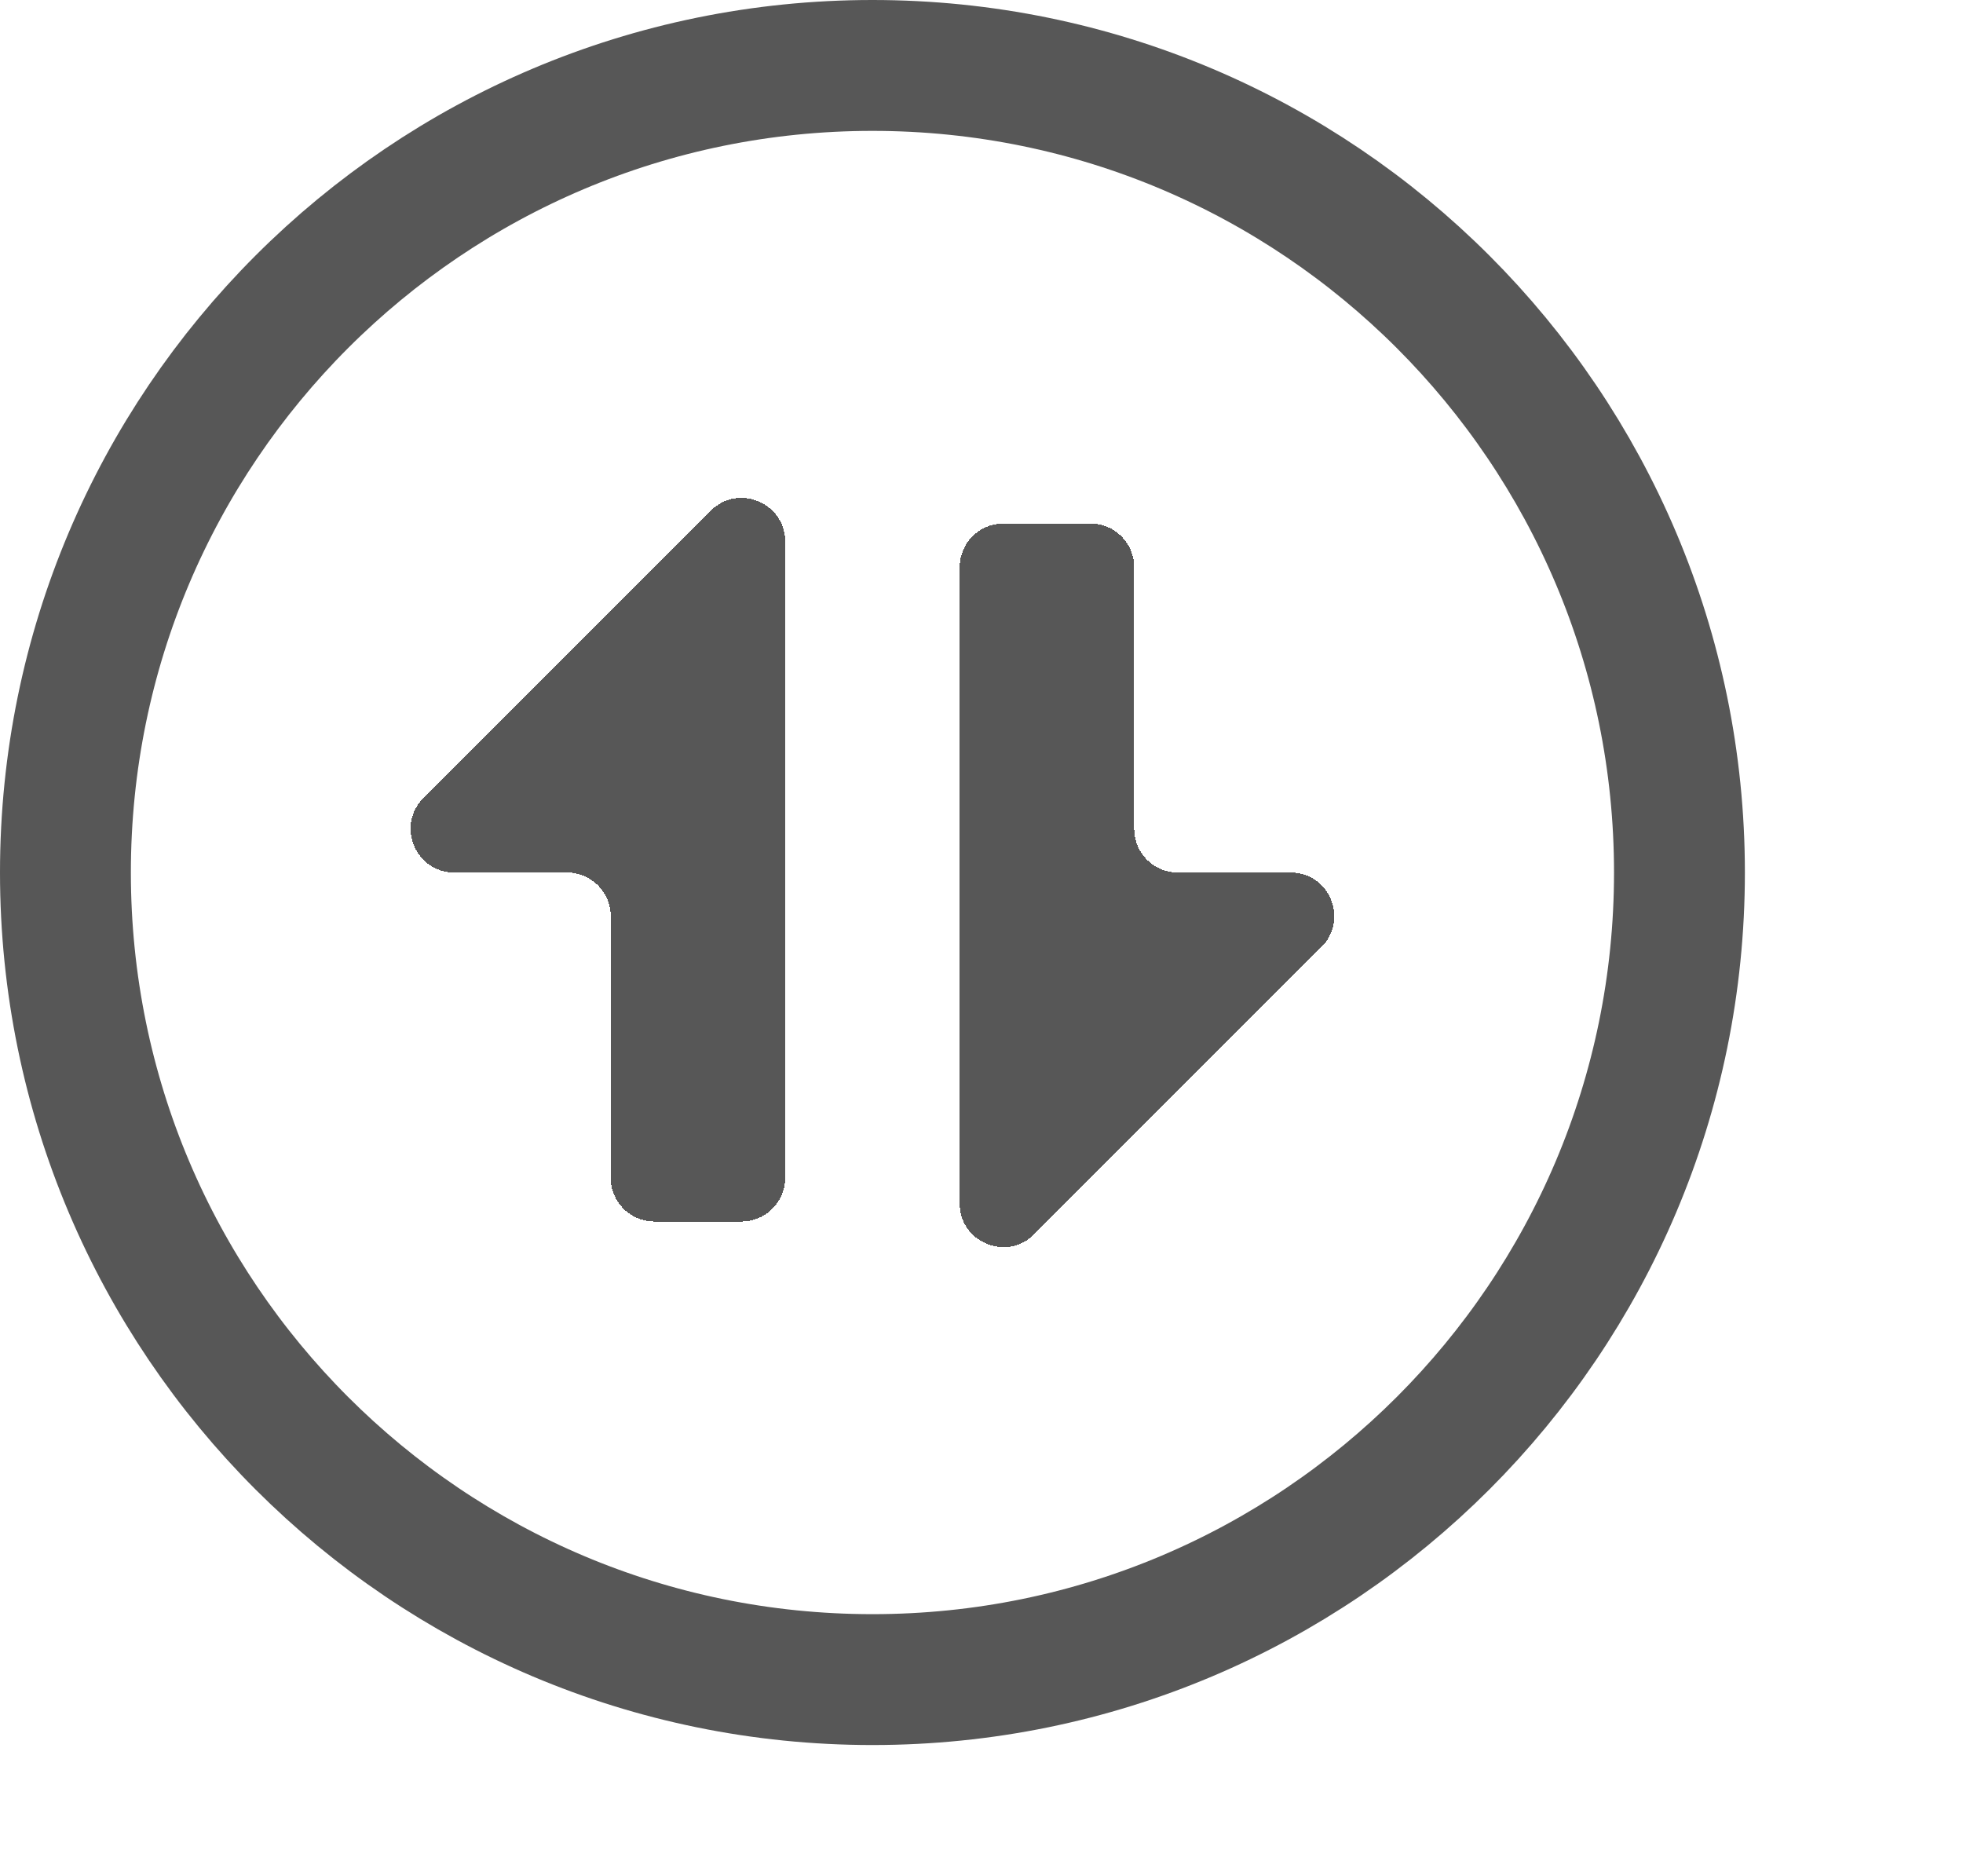
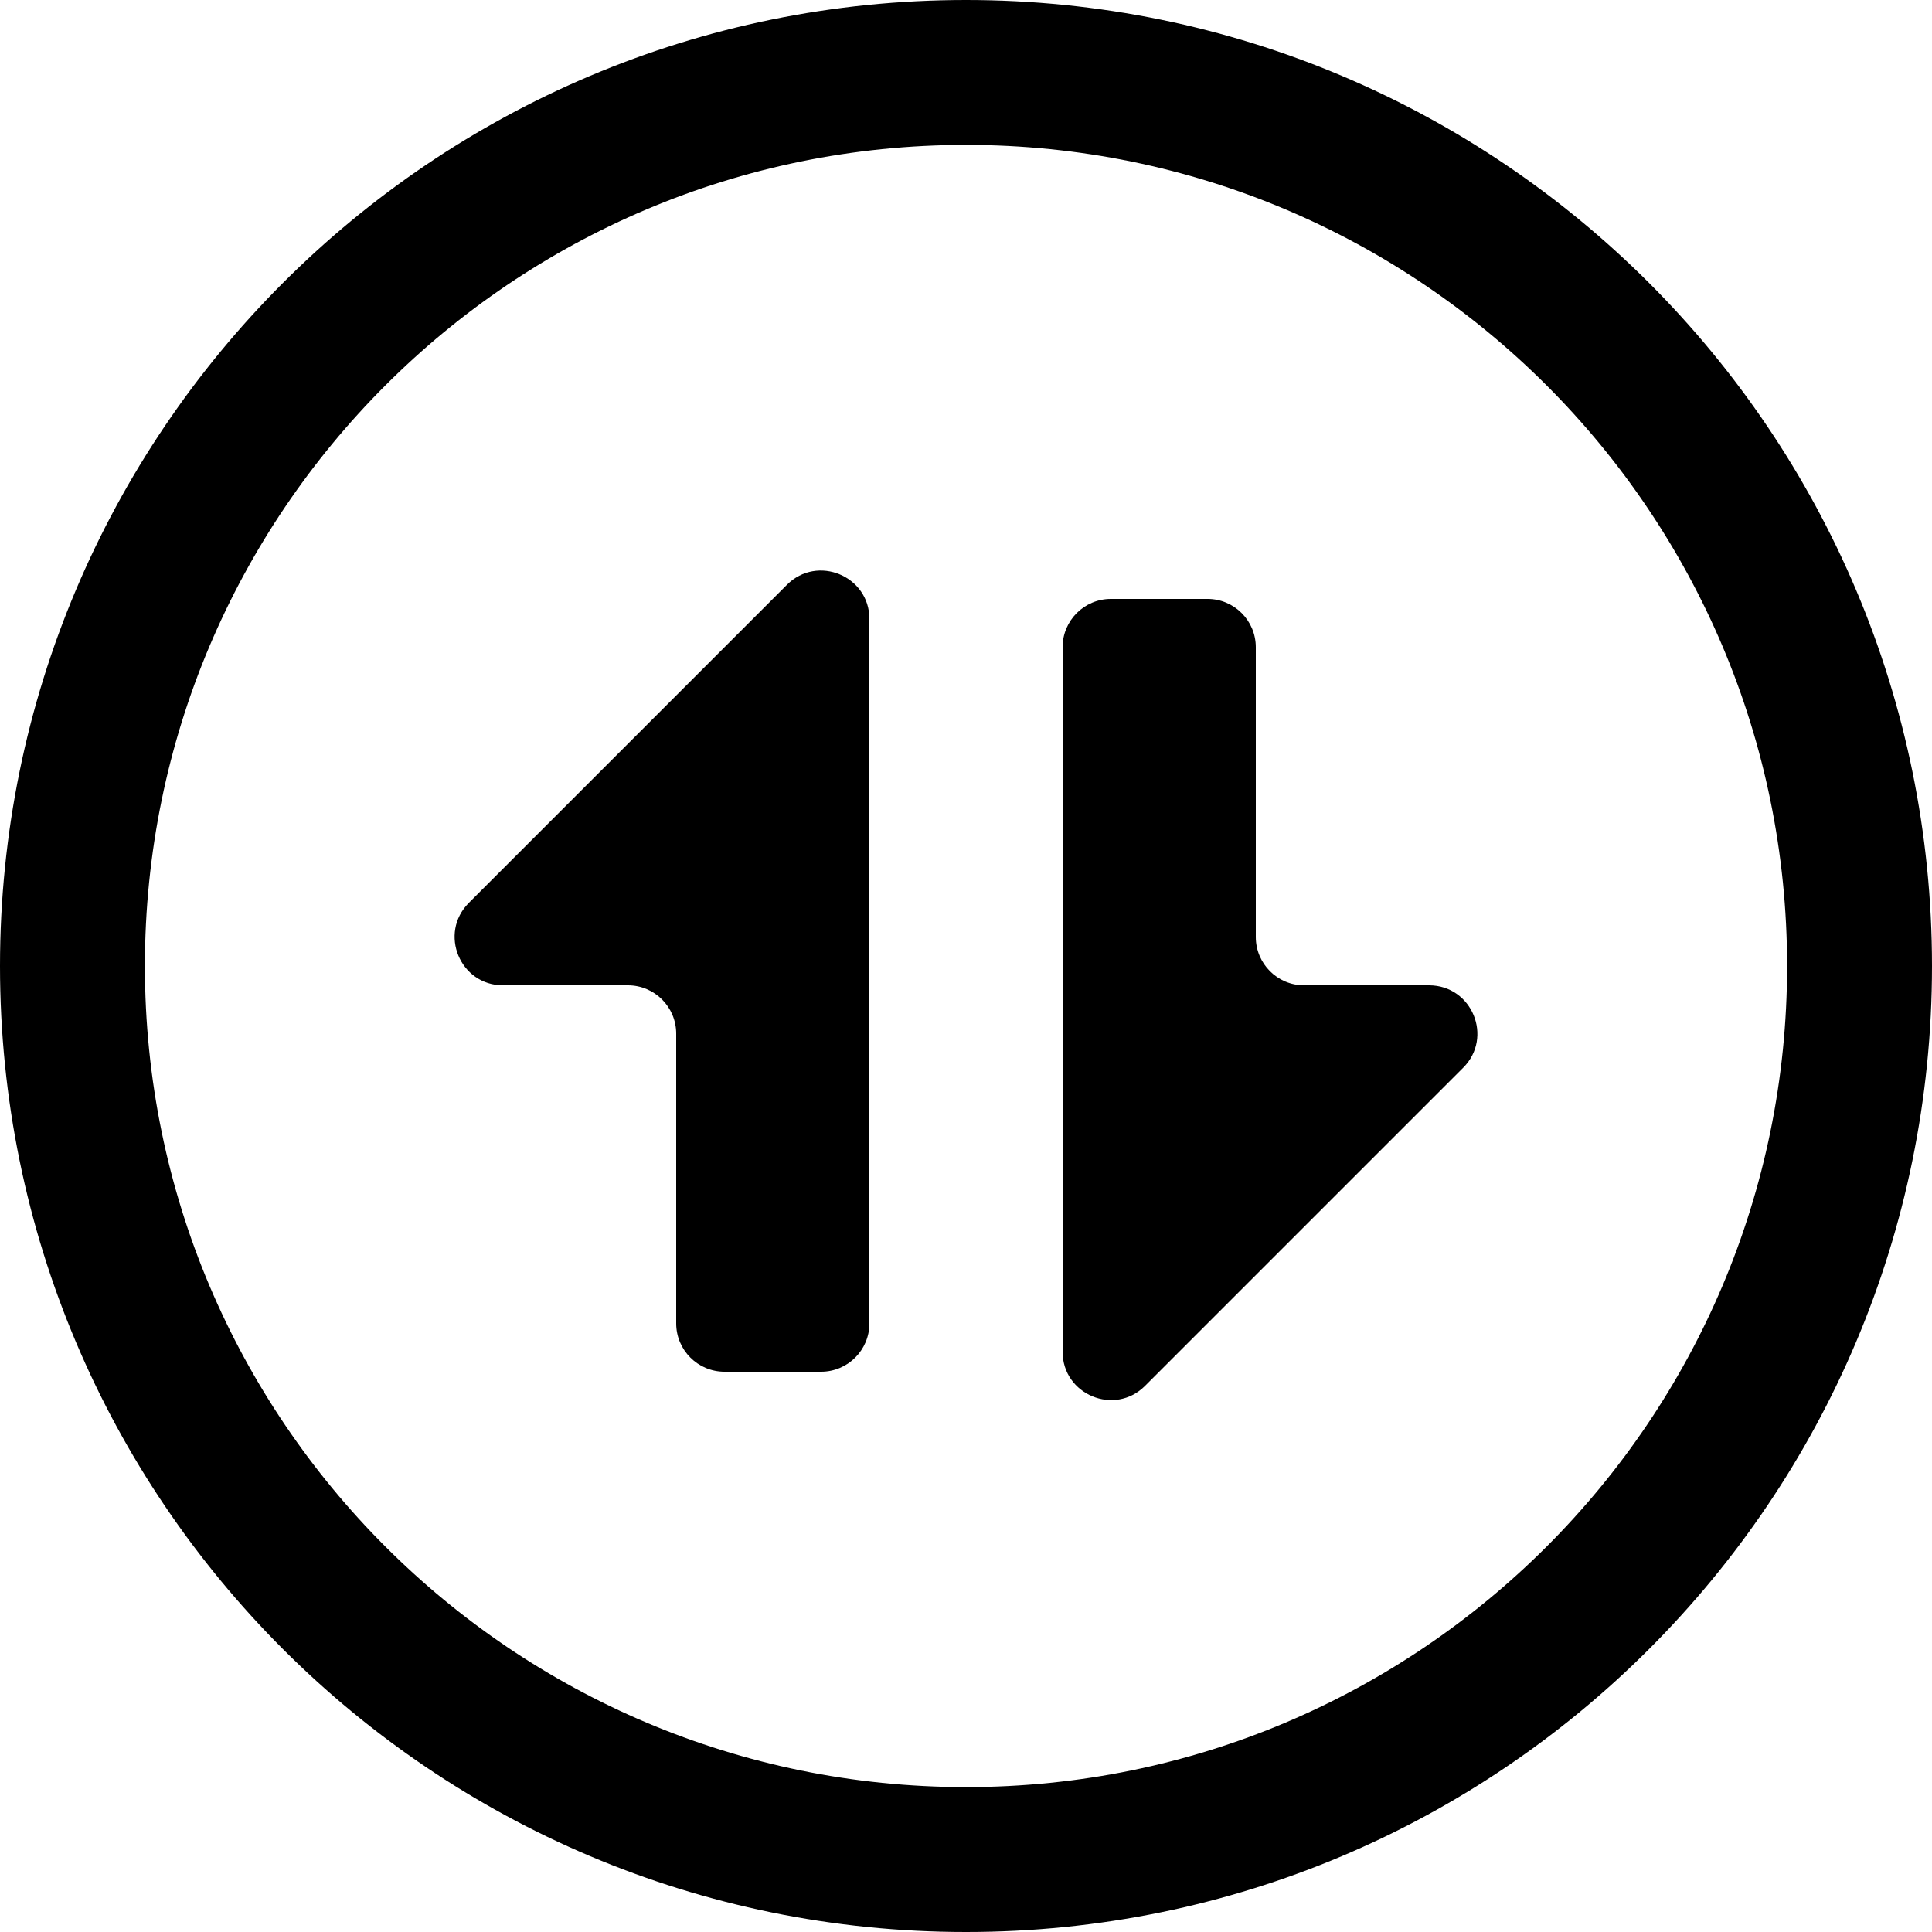
- <svg xmlns="http://www.w3.org/2000/svg" width="45" height="43" fill="none">
-   <circle cx="20" cy="20" r="18.5" stroke="#2D2D2D" stroke-opacity=".8" stroke-width="3" />
-   <g>
-     <path d="M13 20a1 1 0 0 1 1 1v6a1 1 0 0 0 1 1h2a1 1 0 0 0 1-1V12.414c0-.89-1.077-1.337-1.707-.707l-6.586 6.586c-.63.63-.184 1.707.707 1.707H13Zm9 7.586c0 .89 1.077 1.337 1.707.707l6.586-6.586c.63-.63.184-1.707-.707-1.707H27a1 1 0 0 1-1-1v-6a1 1 0 0 0-1-1h-2a1 1 0 0 0-1 1v14.586Z" fill="#2D2D2D" fill-opacity=".8" shape-rendering="crispEdges" />
-   </g>
-   <defs>
-     <filter id="a" x="3.412" y="5.412" width="41.176" height="37.175" filterUnits="userSpaceOnUse" color-interpolation-filters="sRGB">
-       <feFlood flood-opacity="0" result="BackgroundImageFix" />
-       <feColorMatrix in="SourceAlpha" values="0 0 0 0 0 0 0 0 0 0 0 0 0 0 0 0 0 0 127 0" result="hardAlpha" />
-       <feOffset dx="4" dy="4" />
-       <feGaussianBlur stdDeviation="5" />
-       <feComposite in2="hardAlpha" operator="out" />
-       <feColorMatrix values="0 0 0 0 0 0 0 0 0 0 0 0 0 0 0 0 0 0 0.05 0" />
-       <feBlend in2="BackgroundImageFix" result="effect1_dropShadow_268_600" />
-       <feBlend in="SourceGraphic" in2="effect1_dropShadow_268_600" result="shape" />
-     </filter>
-   </defs>
+ <svg xmlns="http://www.w3.org/2000/svg" t="1666625611319" class="icon" viewBox="0 0 1024 1024" version="1.1" p-id="1508" width="200" height="200">
+   <path d="M332.8 522.24a25.6 25.6 0 0 1 25.6 25.6v153.6a25.6 25.6 0 0 0 25.6 25.6h51.2a25.6 25.6 0 0 0 25.6-25.6V328.038c0-22.784-27.571-34.227-43.699-18.099l-168.602 168.602c-16.128 16.128-4.71 43.699 18.099 43.699H332.8z m230.4 194.202c0 22.784 27.571 34.227 43.699 18.099l168.602-168.602c16.128-16.128 4.71-43.699-18.099-43.699H691.2a25.6 25.6 0 0 1-25.6-25.6v-153.6a25.6 25.6 0 0 0-25.6-25.6h-51.2a25.6 25.6 0 0 0-25.6 25.6v373.402z" p-id="1509" />
+   <path d="M512 947.2c240.358 0 435.2-194.842 435.2-435.2S752.358 76.8 512 76.8 76.8 271.642 76.8 512s194.842 435.2 435.2 435.2z m0 76.8C229.222 1024 0 794.778 0 512S229.222 0 512 0s512 229.222 512 512-229.222 512-512 512z" p-id="1510" />
</svg>
